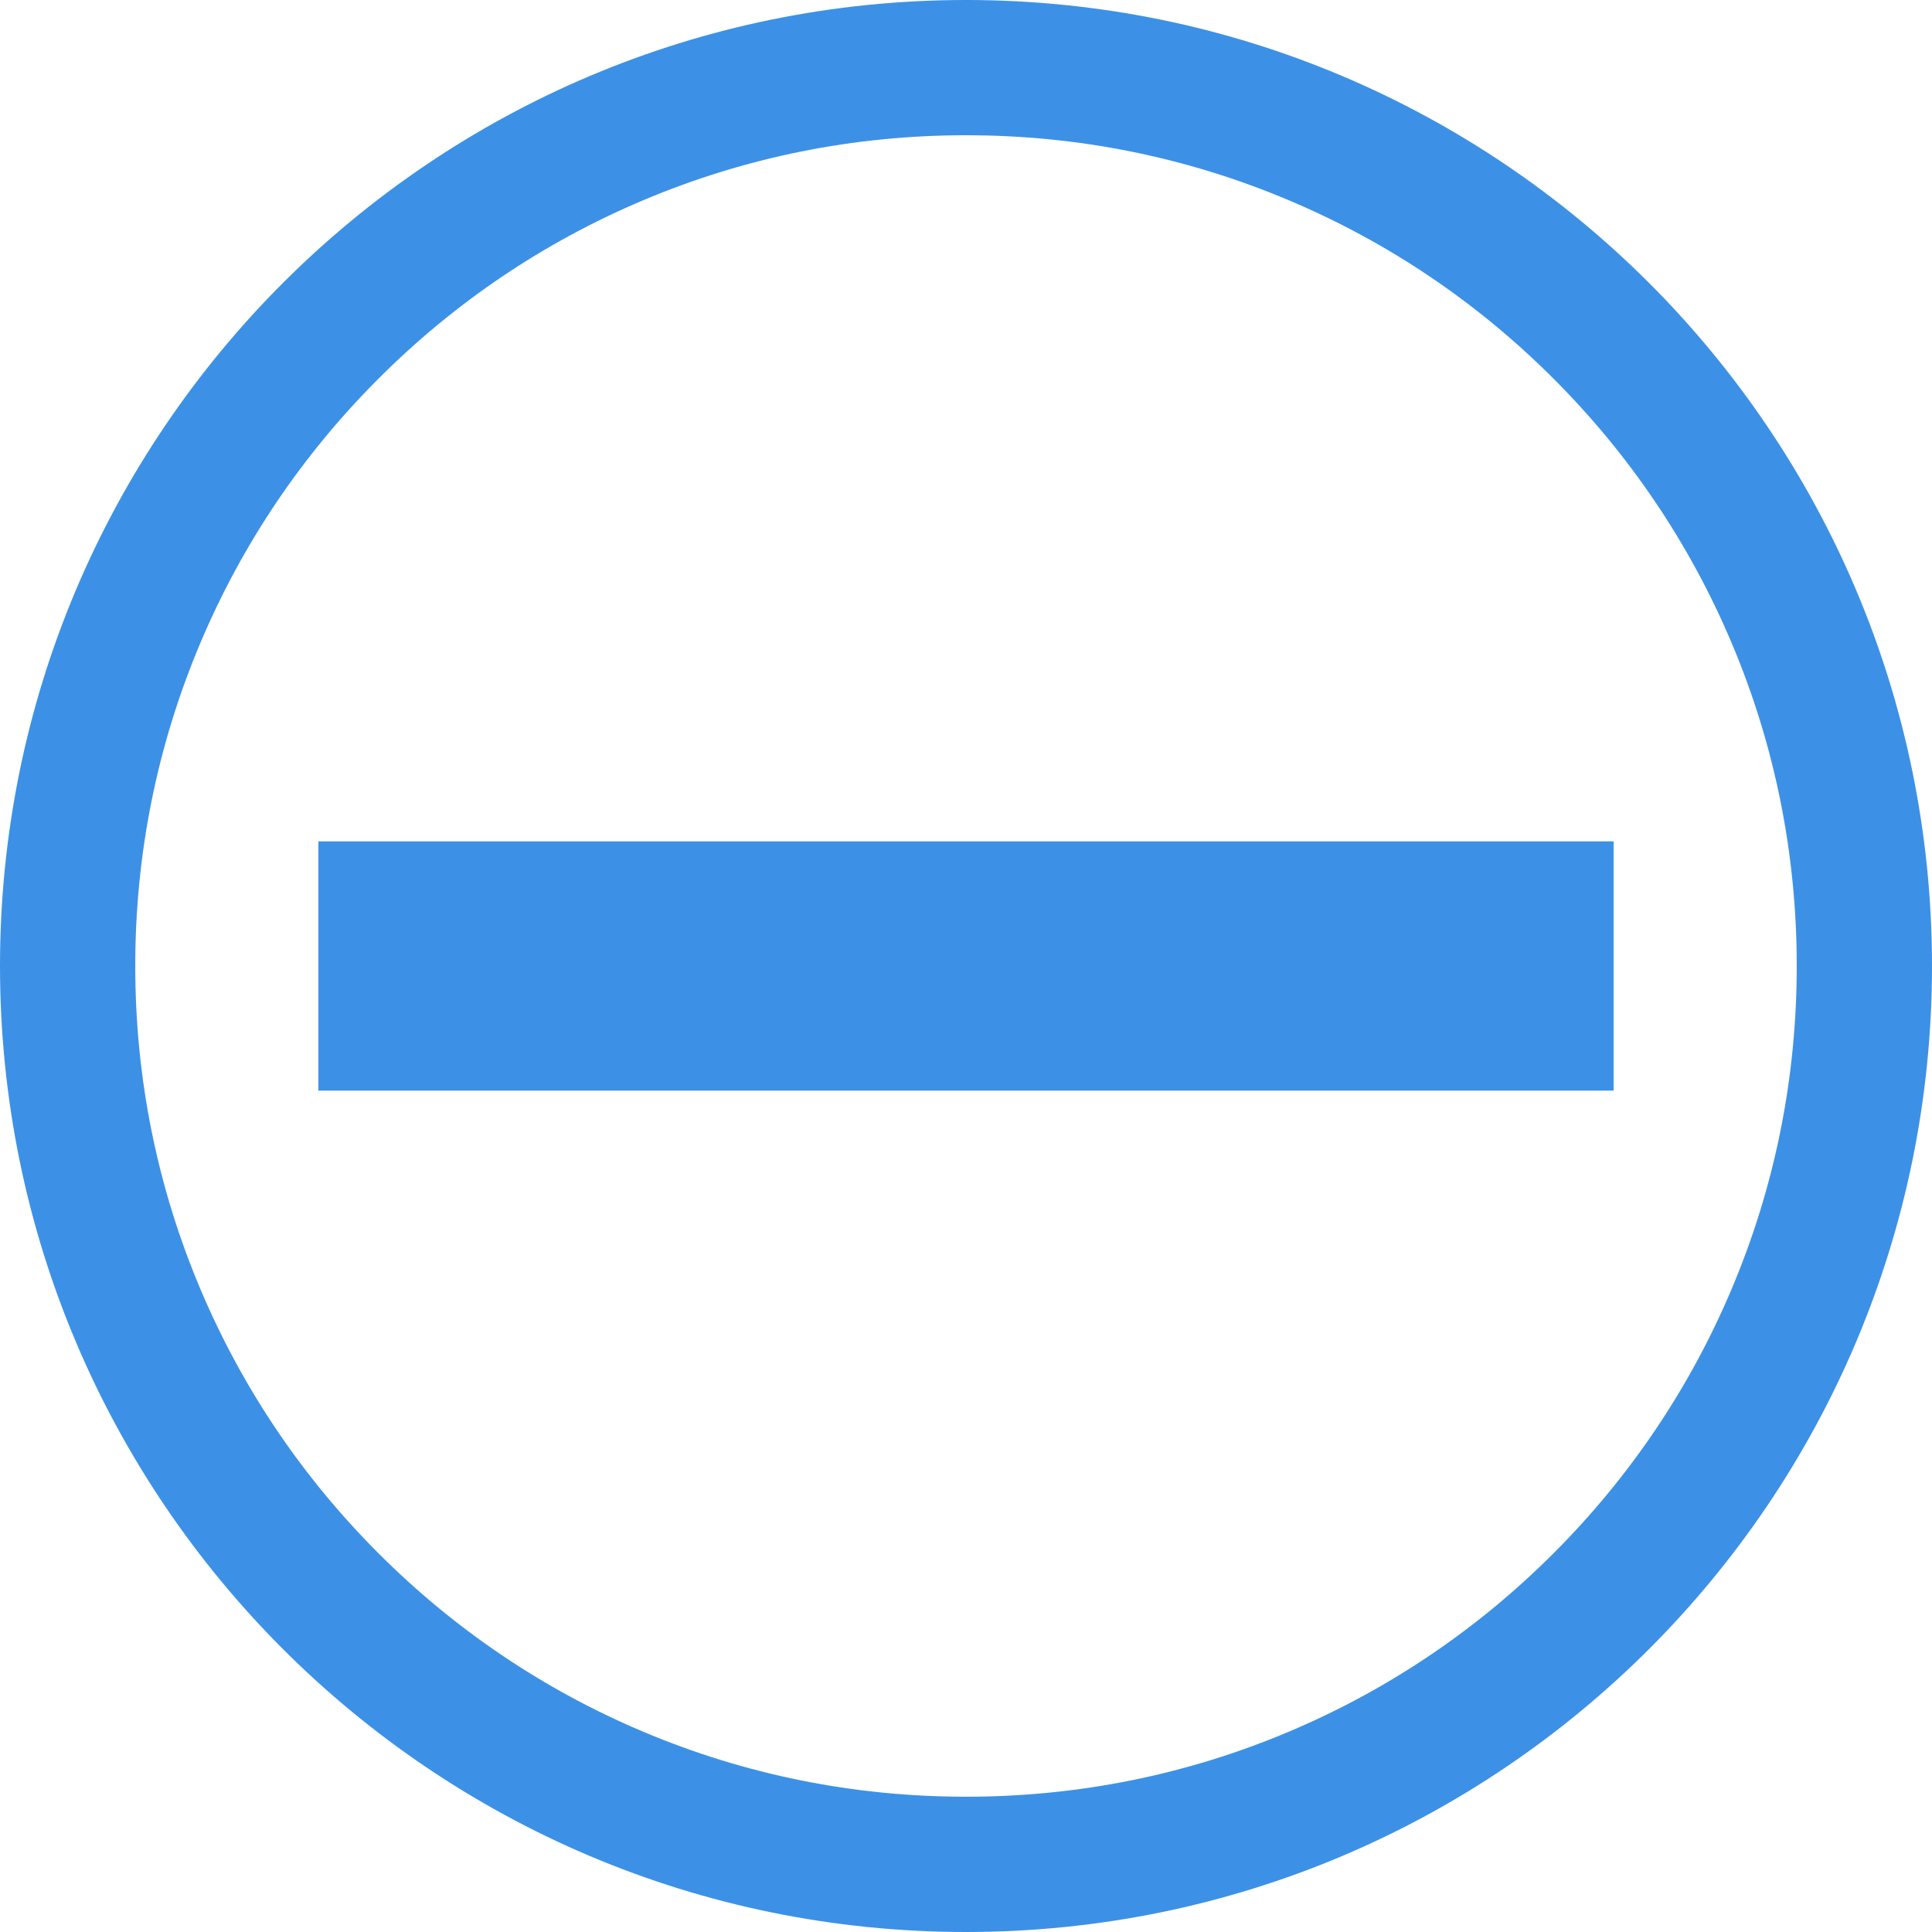
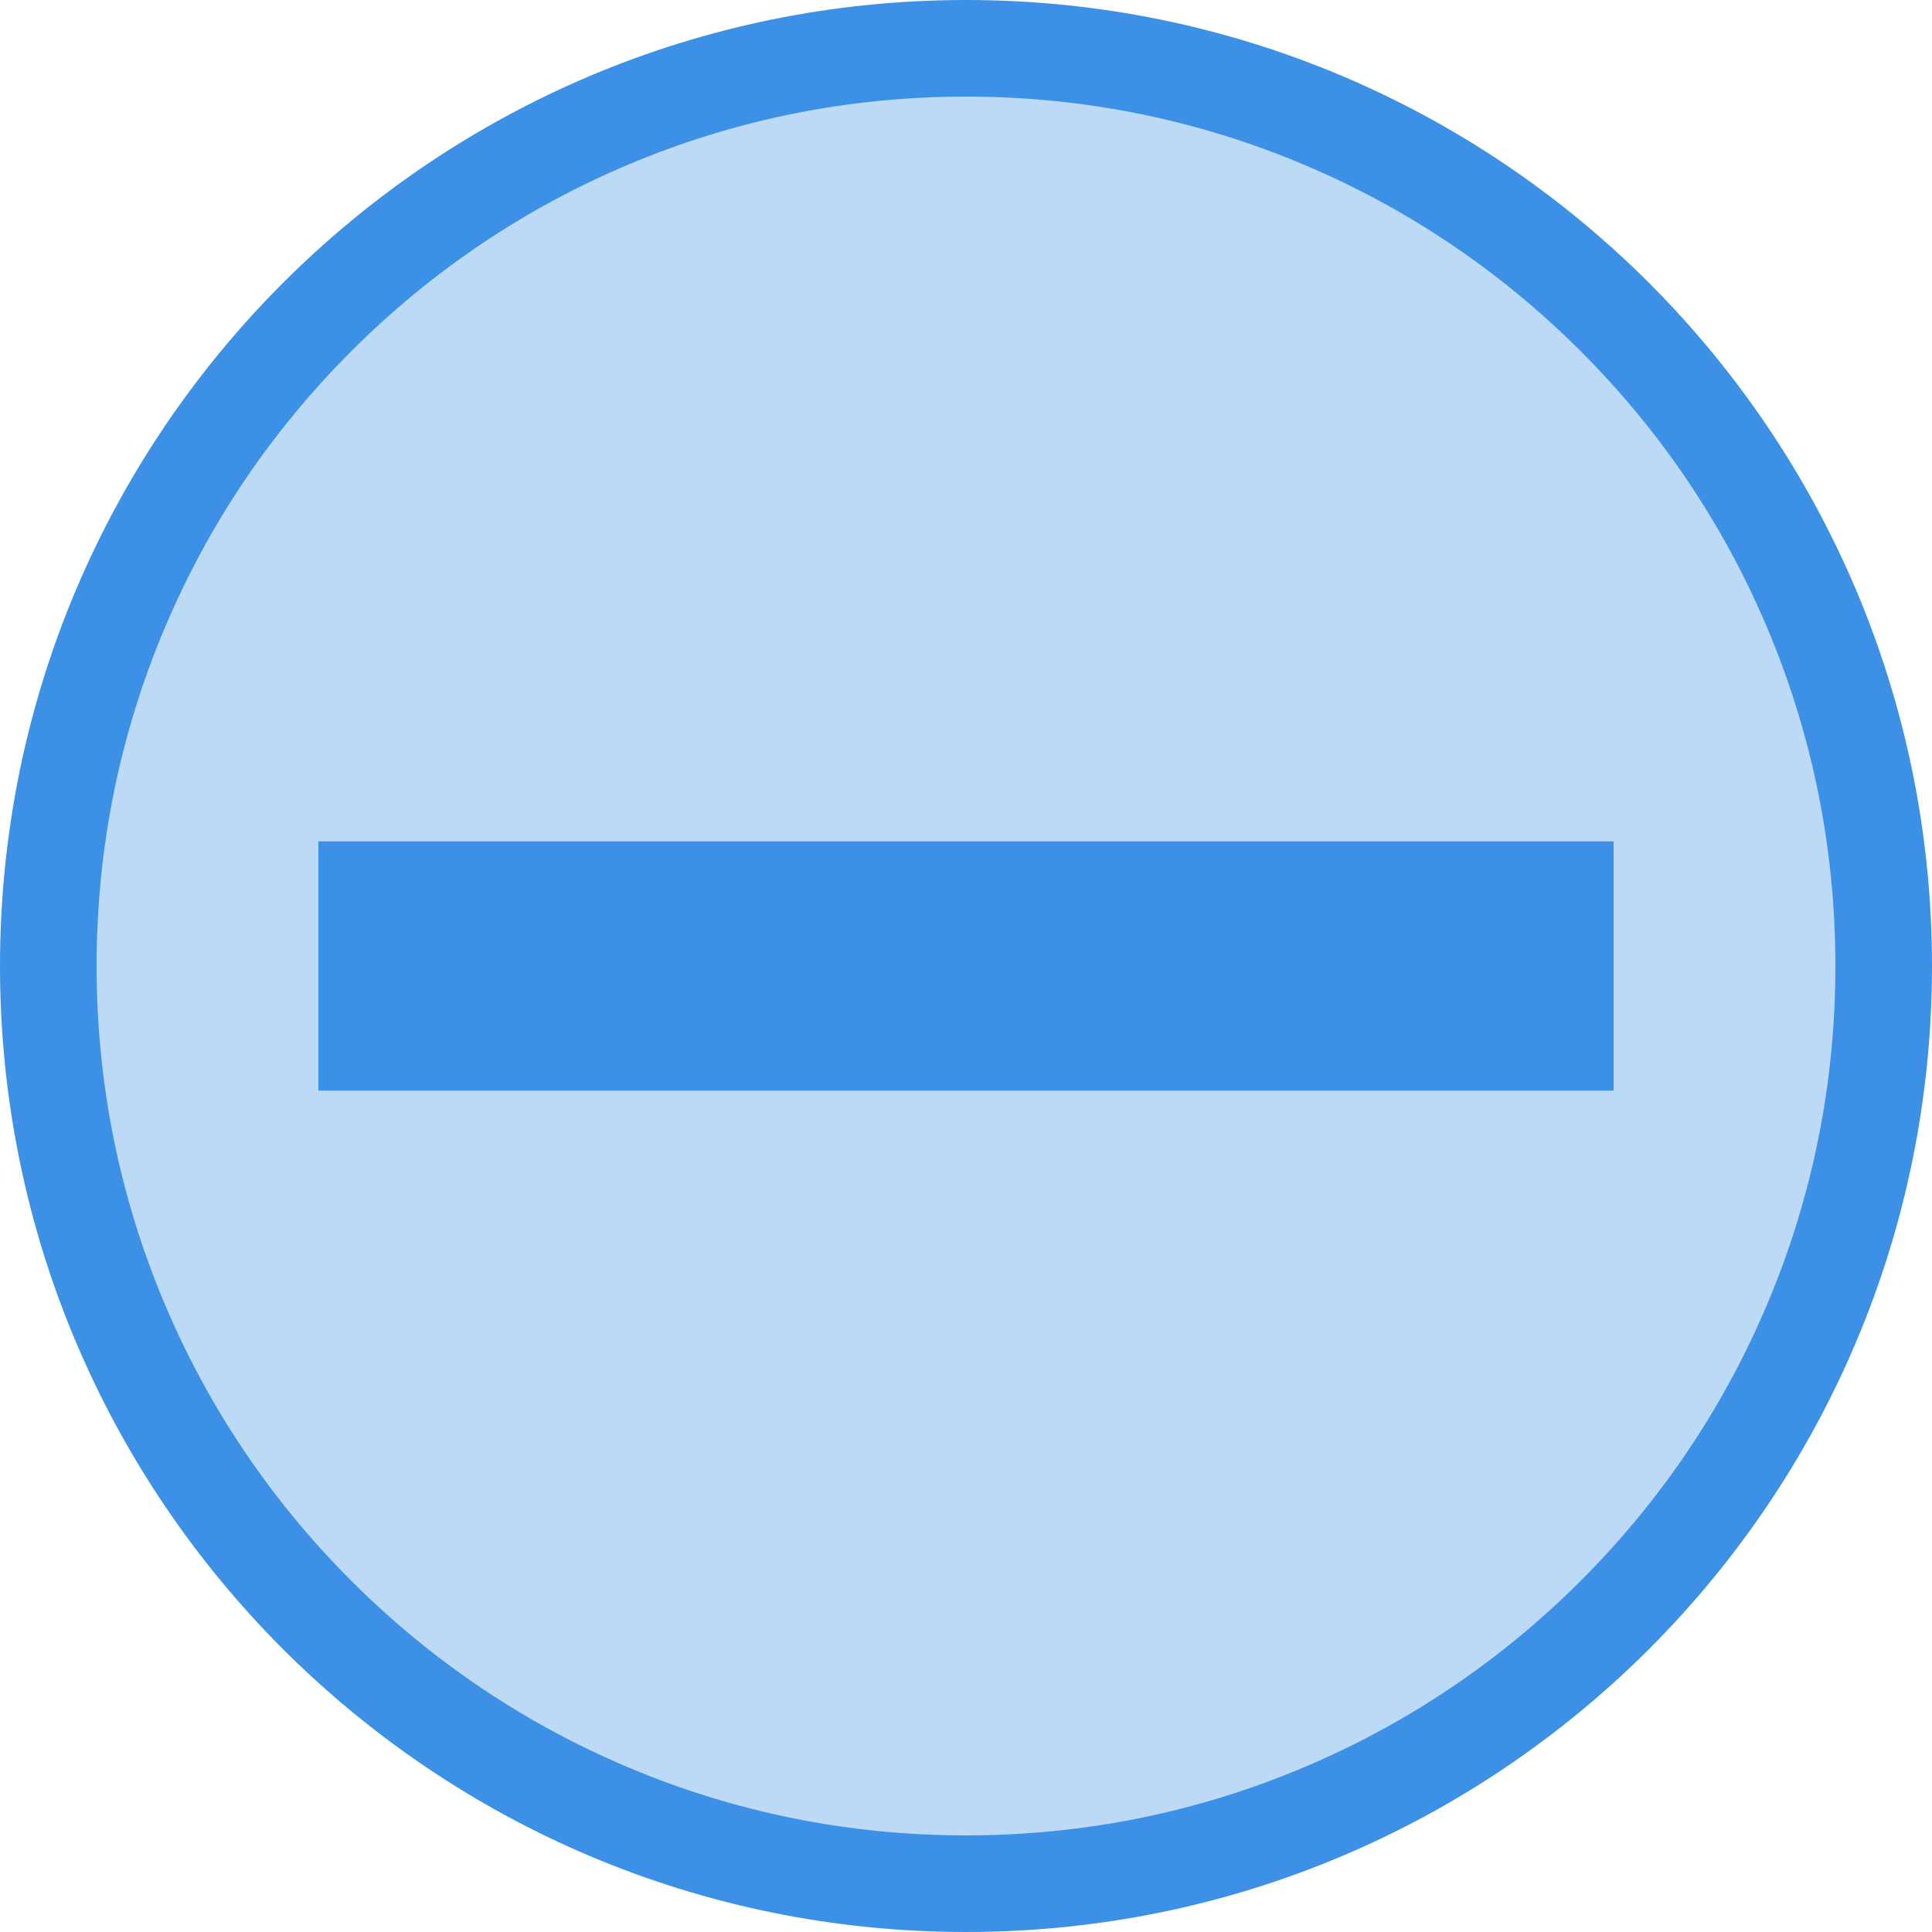
- <svg xmlns="http://www.w3.org/2000/svg" id="Layer_1" viewBox="0 0 1000 1000">
+ <svg xmlns="http://www.w3.org/2000/svg" id="Layer_1" data-name="Layer 1" viewBox="0 0 1000 1000">
  <defs>
-     <style>.cls-1{fill:none;stroke:#3c91e6;stroke-miterlimit:10;stroke-width:129px;}.cls-2{fill:#3c91e6;}</style>
+     <style>
+       .cls-1, .cls-2 {
+         fill: #3c91e6;
+         stroke-width: 0px;
+       }
+ 
+       .cls-3 {
+         fill: none;
+         stroke: #3c91e6;
+         stroke-miterlimit: 10;
+         stroke-width: 129px;
+       }
+ 
+       .cls-2 {
+         opacity: .34;
+       }
+     </style>
  </defs>
-   <path class="cls-2" d="m500,70c58.08,0,114.39,11.36,167.35,33.76,51.2,21.65,97.19,52.67,136.7,92.18s70.53,85.51,92.18,136.7c22.4,52.97,33.76,109.27,33.76,167.35s-11.36,114.39-33.76,167.35c-21.65,51.2-52.67,97.19-92.18,136.7s-85.51,70.53-136.7,92.18c-52.97,22.4-109.27,33.76-167.35,33.76s-114.39-11.36-167.35-33.76c-51.2-21.65-97.19-52.67-136.7-92.18s-70.53-85.51-92.18-136.7c-22.4-52.97-33.76-109.27-33.76-167.35s11.36-114.39,33.76-167.35c21.65-51.2,52.67-97.19,92.18-136.7s85.51-70.53,136.7-92.18c52.97-22.4,109.27-33.76,167.35-33.76M500,0C223.86,0,0,223.86,0,500s223.86,500,500,500,500-223.86,500-500S776.14,0,500,0h0Z" />
-   <line class="cls-1" x1="835.21" y1="500" x2="164.79" y2="500" />
+   <path class="cls-1" d="M500,50c60.77,0,119.7,11.89,175.15,35.34,53.58,22.66,101.71,55.12,143.05,96.46,41.34,41.34,73.8,89.47,96.46,143.05,23.45,55.45,35.34,114.37,35.34,175.15s-11.89,119.7-35.34,175.15c-22.66,53.58-55.12,101.71-96.46,143.05s-89.47,73.8-143.05,96.46c-55.45,23.45-114.37,35.34-175.15,35.34s-119.7-11.89-175.15-35.34c-53.58-22.66-101.71-55.12-143.05-96.46s-73.8-89.47-96.46-143.05c-23.45-55.45-35.34-114.37-35.34-175.15s11.89-119.7,35.34-175.15c22.66-53.58,55.12-101.71,96.46-143.05,41.34-41.34,89.47-73.8,143.05-96.46,55.45-23.45,114.37-35.34,175.15-35.34M500,0C223.86,0,0,223.86,0,500s223.86,500,500,500,500-223.86,500-500S776.14,0,500,0h0Z" />
+   <line class="cls-3" x1="835.21" y1="500" x2="164.79" y2="500" />
+   <circle class="cls-2" cx="500" cy="500" r="476" />
</svg>
